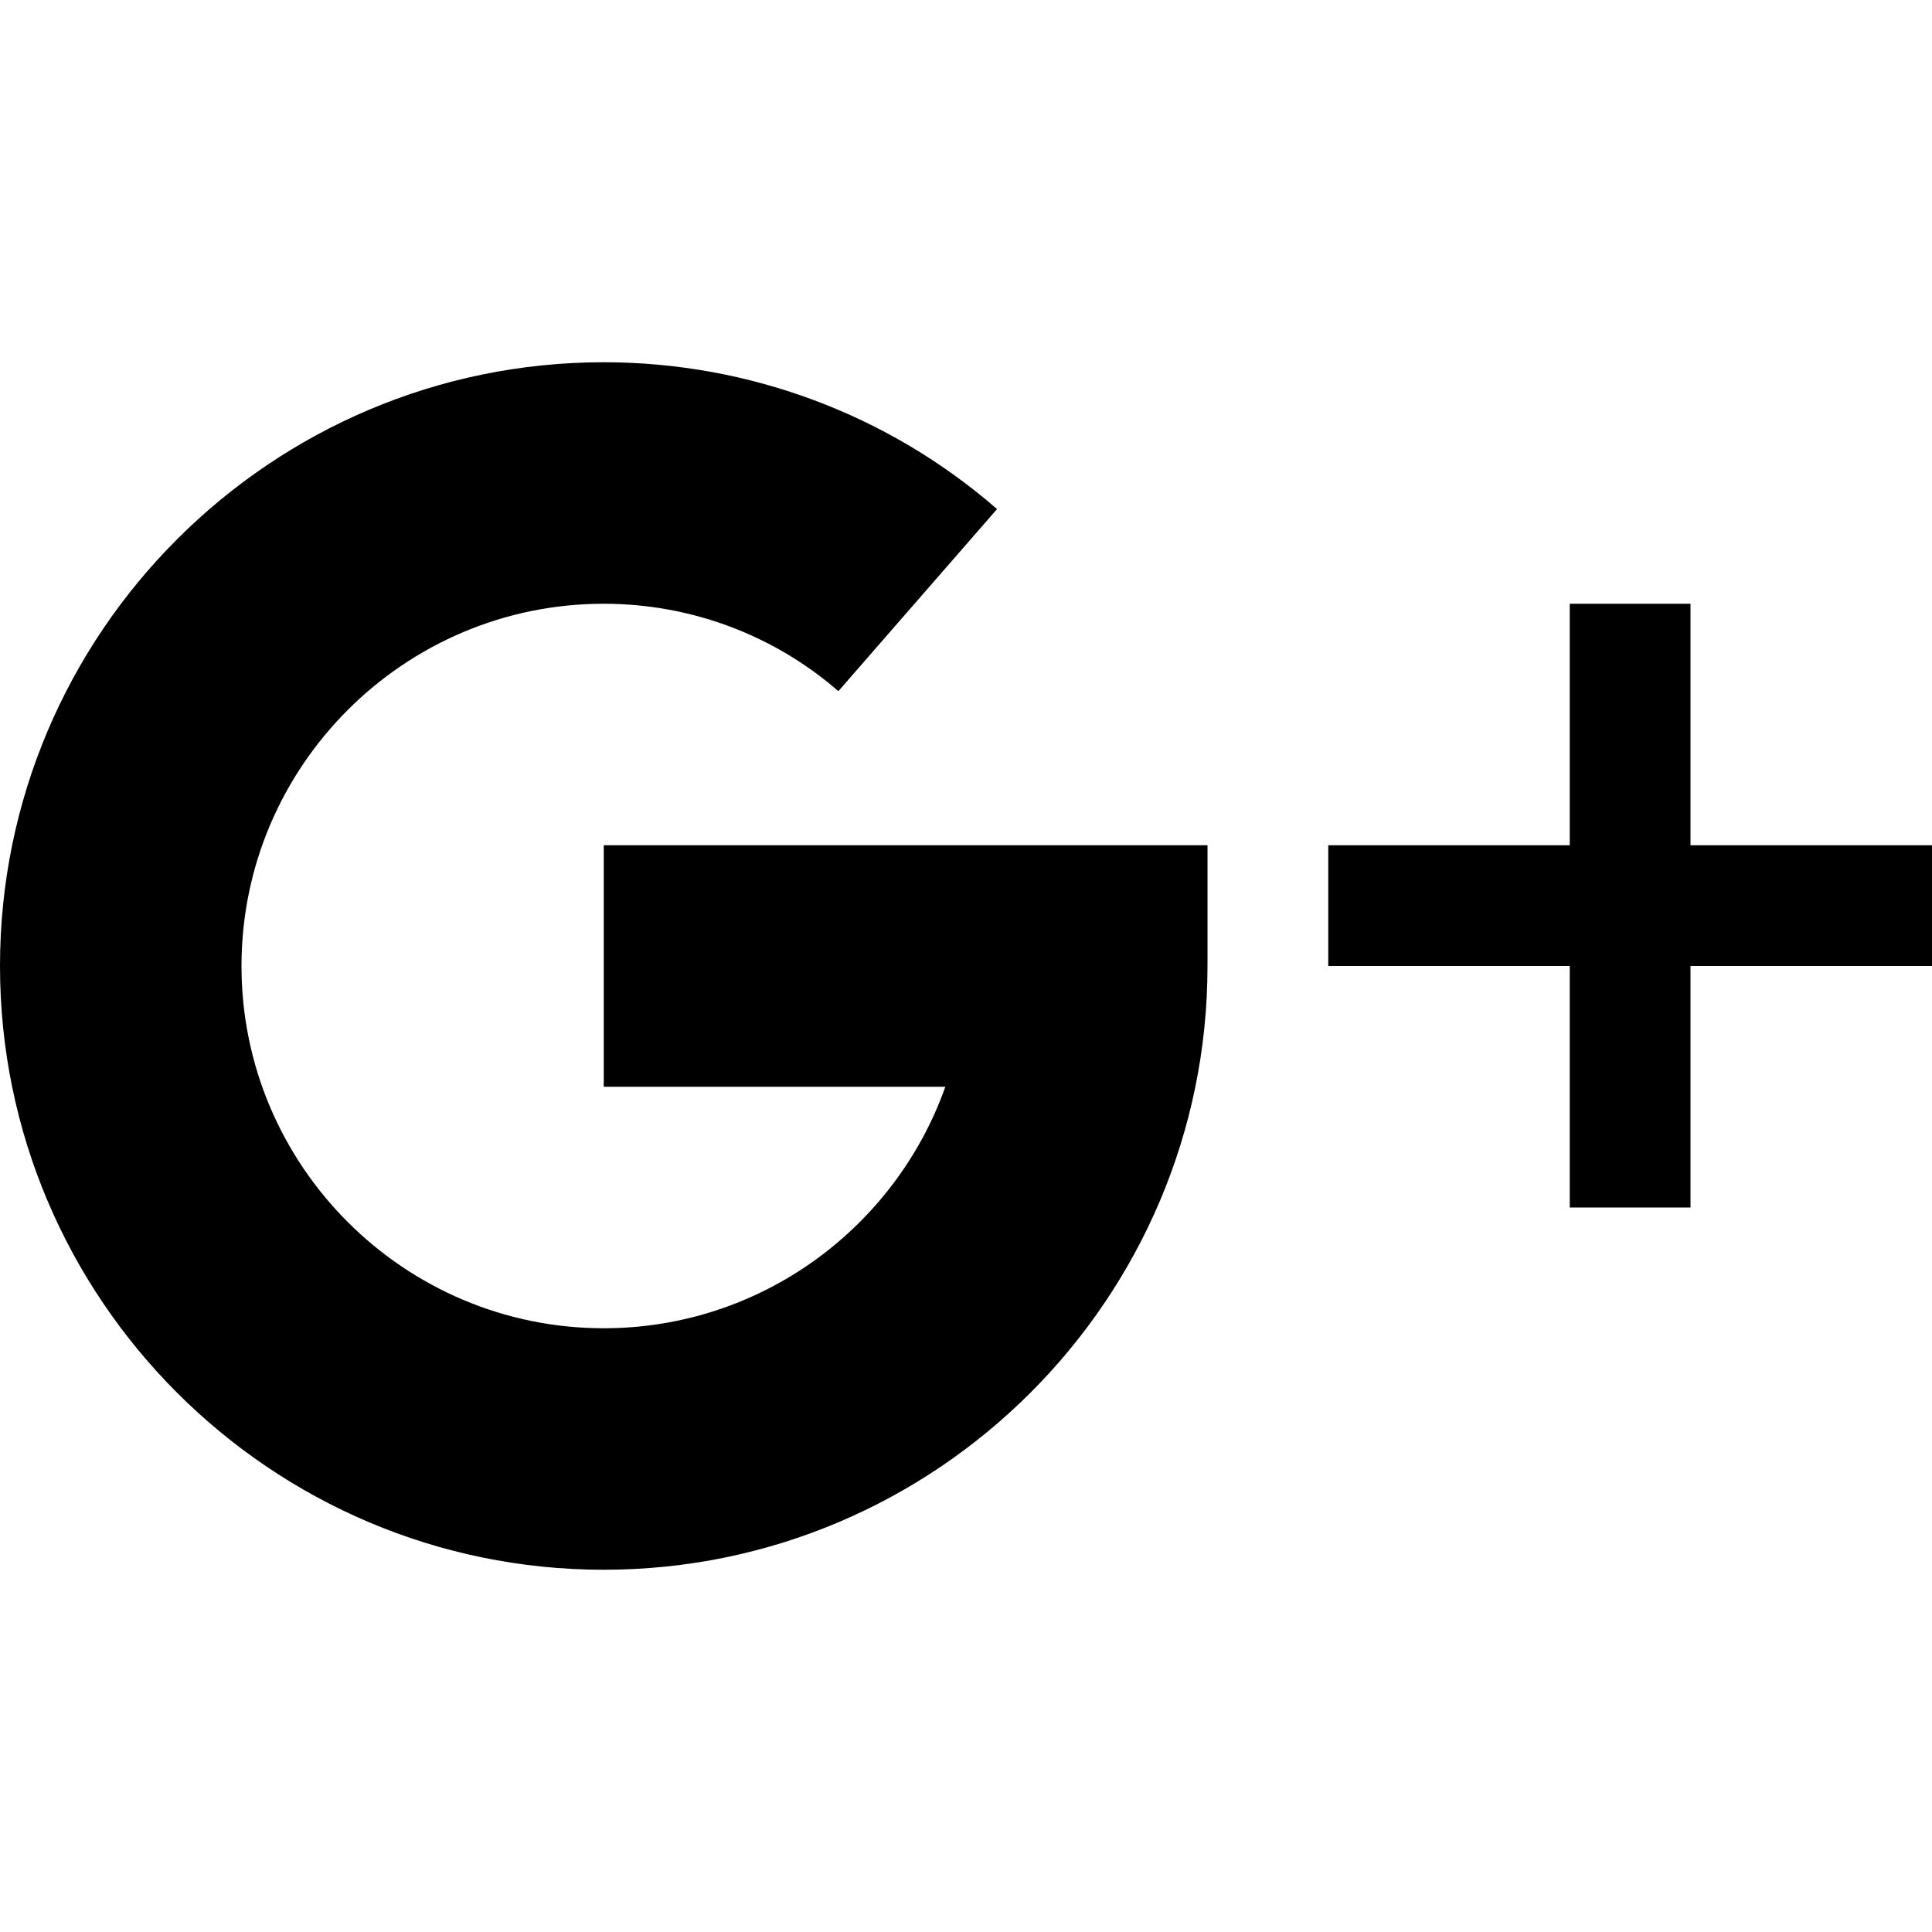
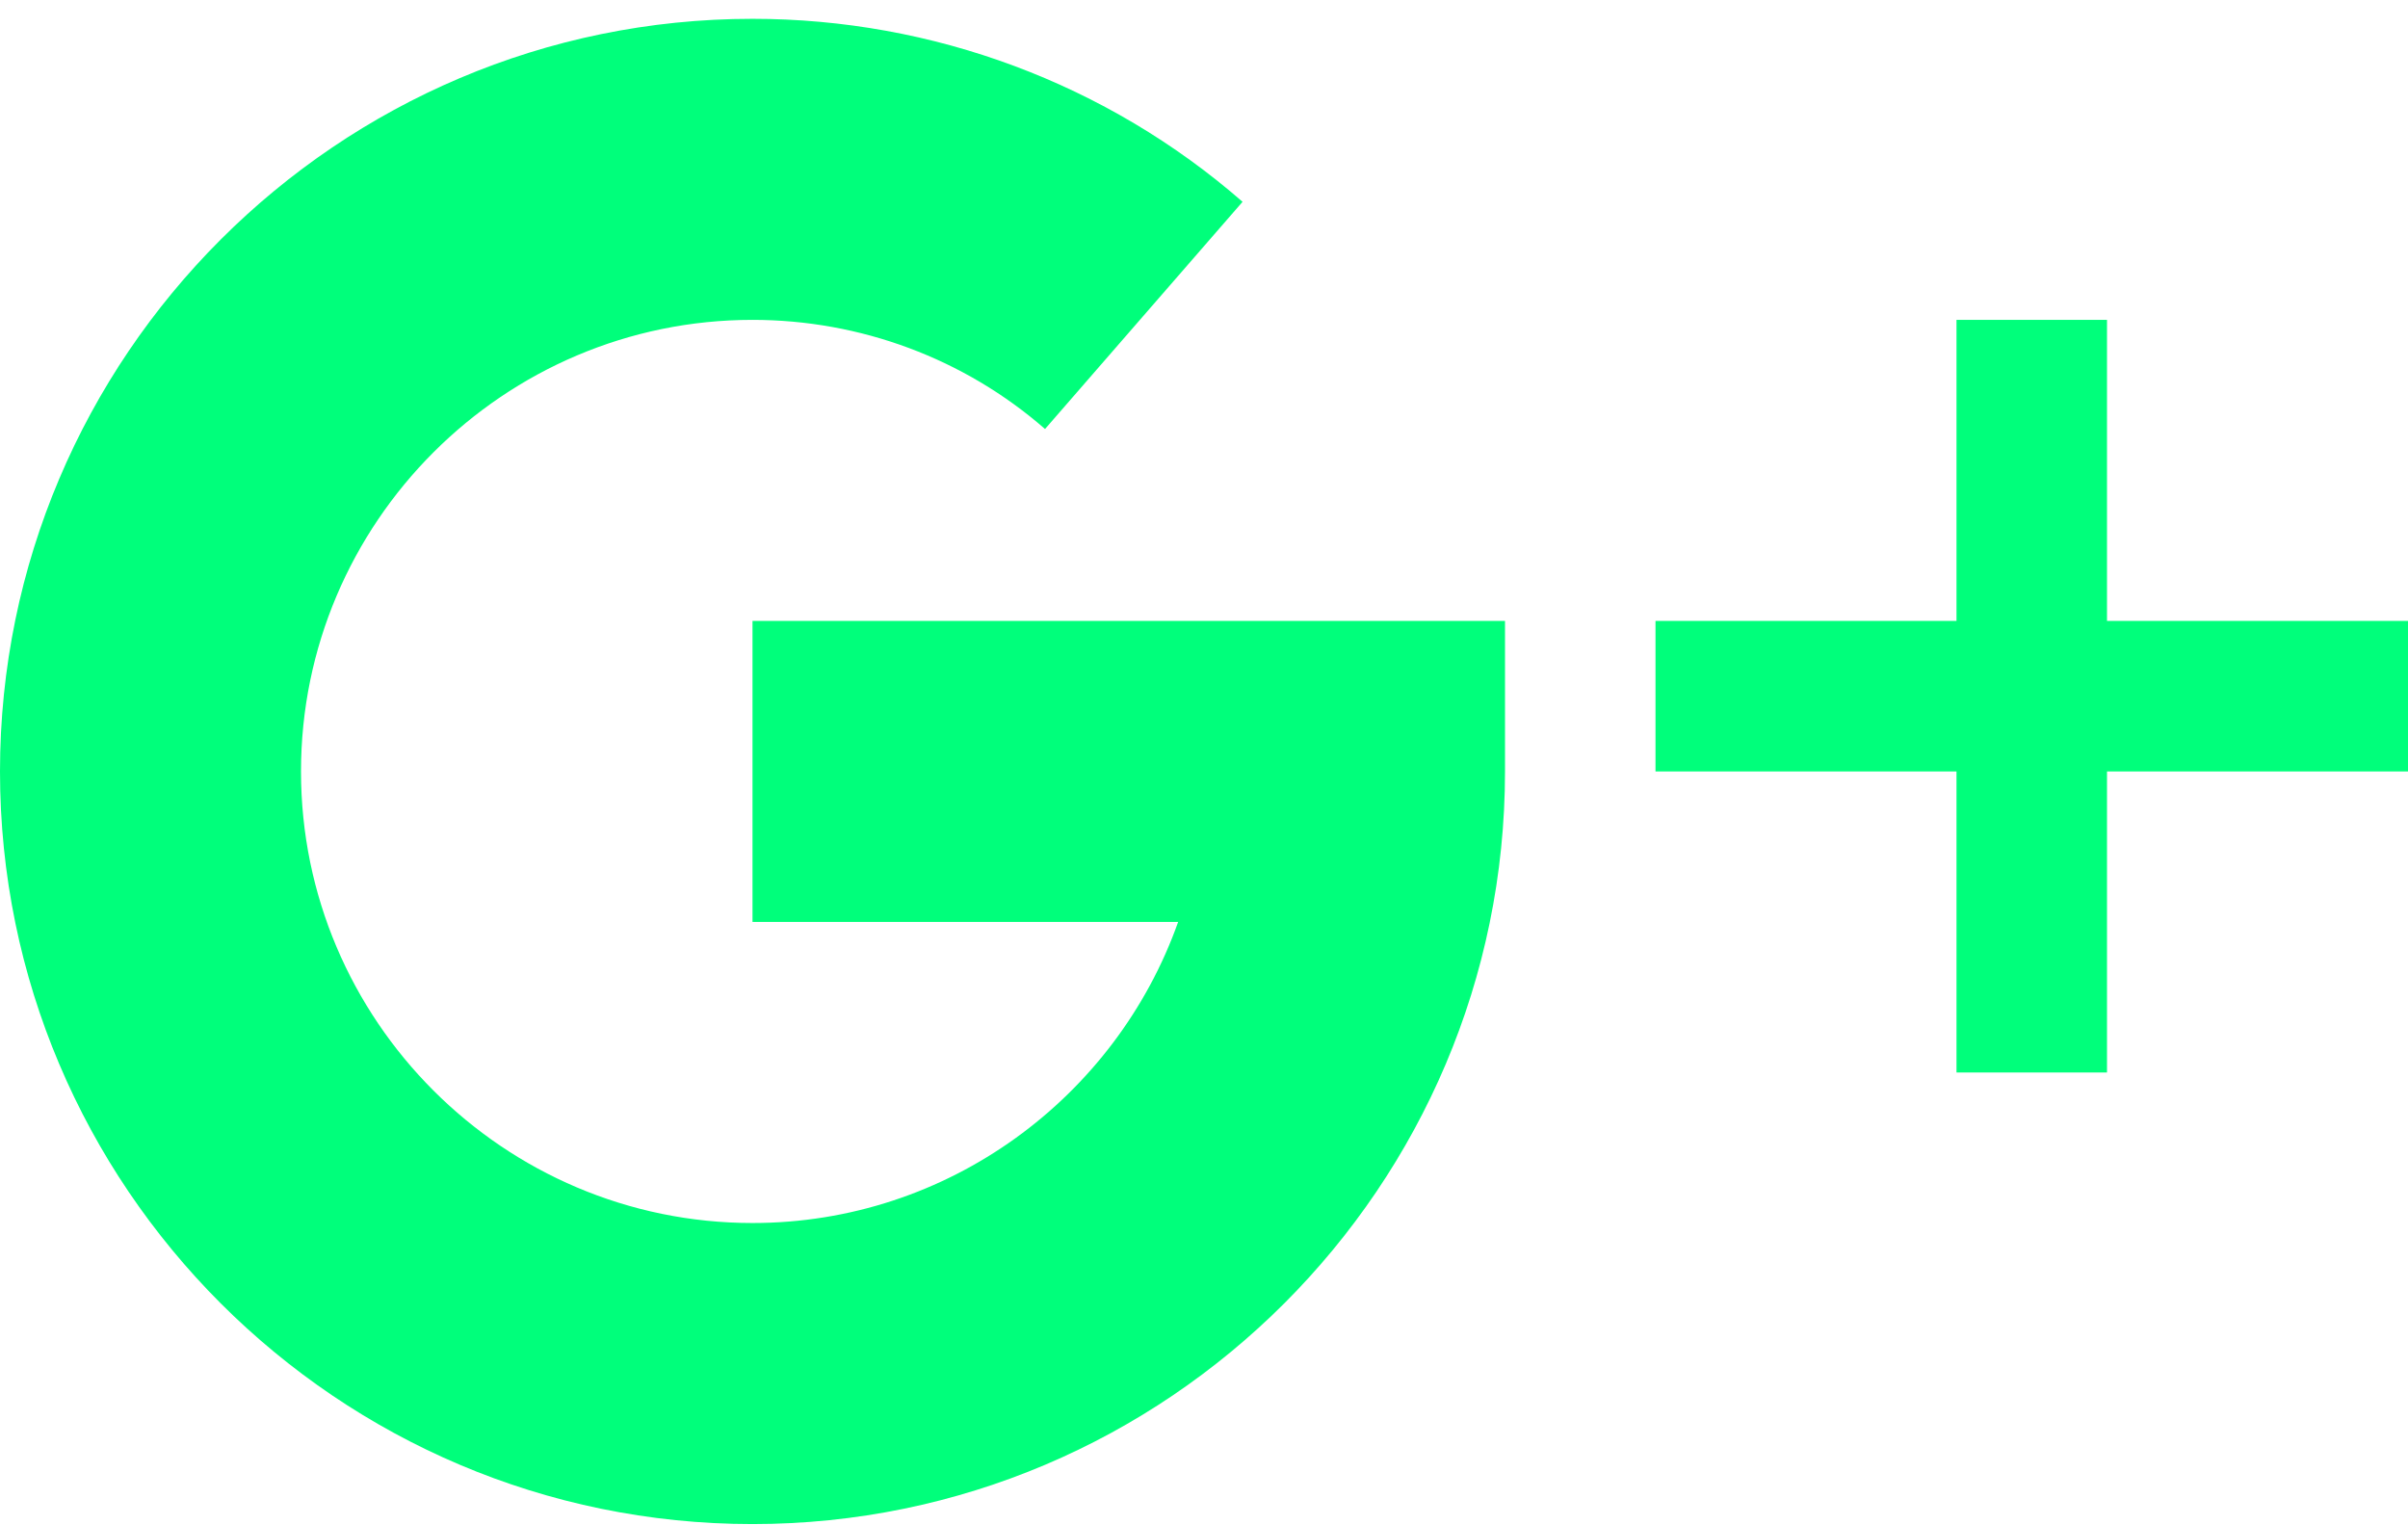
- <svg xmlns="http://www.w3.org/2000/svg" version="1.1" id="Capa_1" x="0px" y="0px" viewBox="0 0 512 512" style="enable-background:new 0 0 512 512;" xml:space="preserve">
+ <svg xmlns="http://www.w3.org/2000/svg" version="1.1" id="Capa_1" x="0px" y="0px" viewBox="0 0 512 324" style="enable-background:new 0 0 512 324;" xml:space="preserve">
+   <style type="text/css">
+ 	.st0{fill:#00FF7B;}
+ </style>
  <g>
    <g>
-       <polygon points="448,224 448,160 416,160 416,224 352,224 352,256 416,256 416,320 448,320 448,256 512,256 512,224   " />
+       <polygon class="st0" points="448,132 448,68 416,68 416,132 352,132 352,164 416,164 416,228 448,228 448,164 512,164 512,132       " />
    </g>
  </g>
  <g>
    <g>
-       <path d="M160,224v64h90.528c-13.216,37.248-48.8,64-90.528,64c-52.928,0-96-43.072-96-96c0-52.928,43.072-96,96-96    c22.944,0,45.024,8.224,62.176,23.168l42.048-48.256C235.424,109.824,198.432,96,160,96C71.776,96,0,167.776,0,256    s71.776,160,160,160s160-71.776,160-160v-32H160z" />
+       <path class="st0" d="M160,132v64h90.5c-13.2,37.2-48.8,64-90.5,64c-52.9,0-96-43.1-96-96s43.1-96,96-96c22.9,0,45,8.2,62.2,23.2    l42-48.3C235.4,17.8,198.4,4,160,4C71.8,4,0,75.8,0,164s71.8,160,160,160s160-71.8,160-160v-32H160z" />
    </g>
  </g>
</svg>
